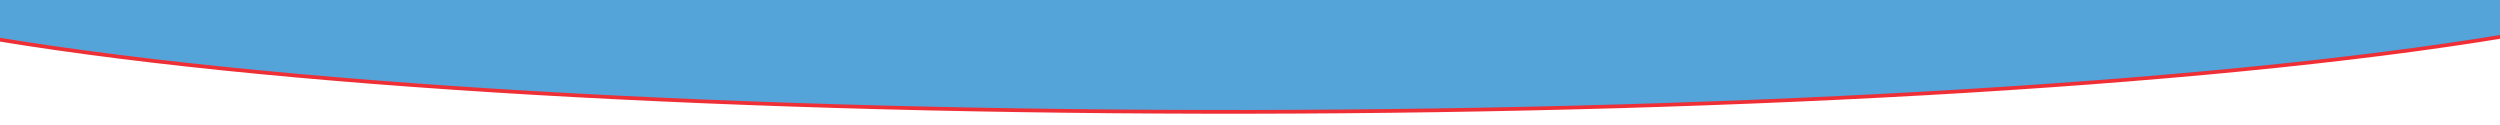
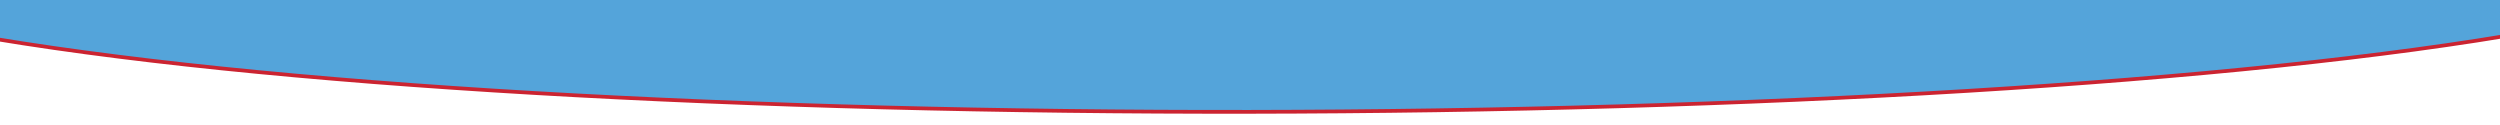
<svg xmlns="http://www.w3.org/2000/svg" version="1.1" id="Layer_1" x="0px" y="0px" viewBox="0 0 4000 200" style="enable-background:new 0 0 4000 200;" xml:space="preserve">
  <style type="text/css">
- 	.st0{fill:#54A4DA;stroke:#EE3036;stroke-width:6;stroke-miterlimit:10;}
+ 	.st0{fill:#54A4DA;stroke:#cb2431;stroke-width:6;stroke-miterlimit:10;}
</style>
  <g>
    <g>
      <path class="st0" d="M4056,49.5C3105.4,218.8,896.4,223.9-56,54v-69.5h4111L4056,49.5z" />
    </g>
  </g>
</svg>
